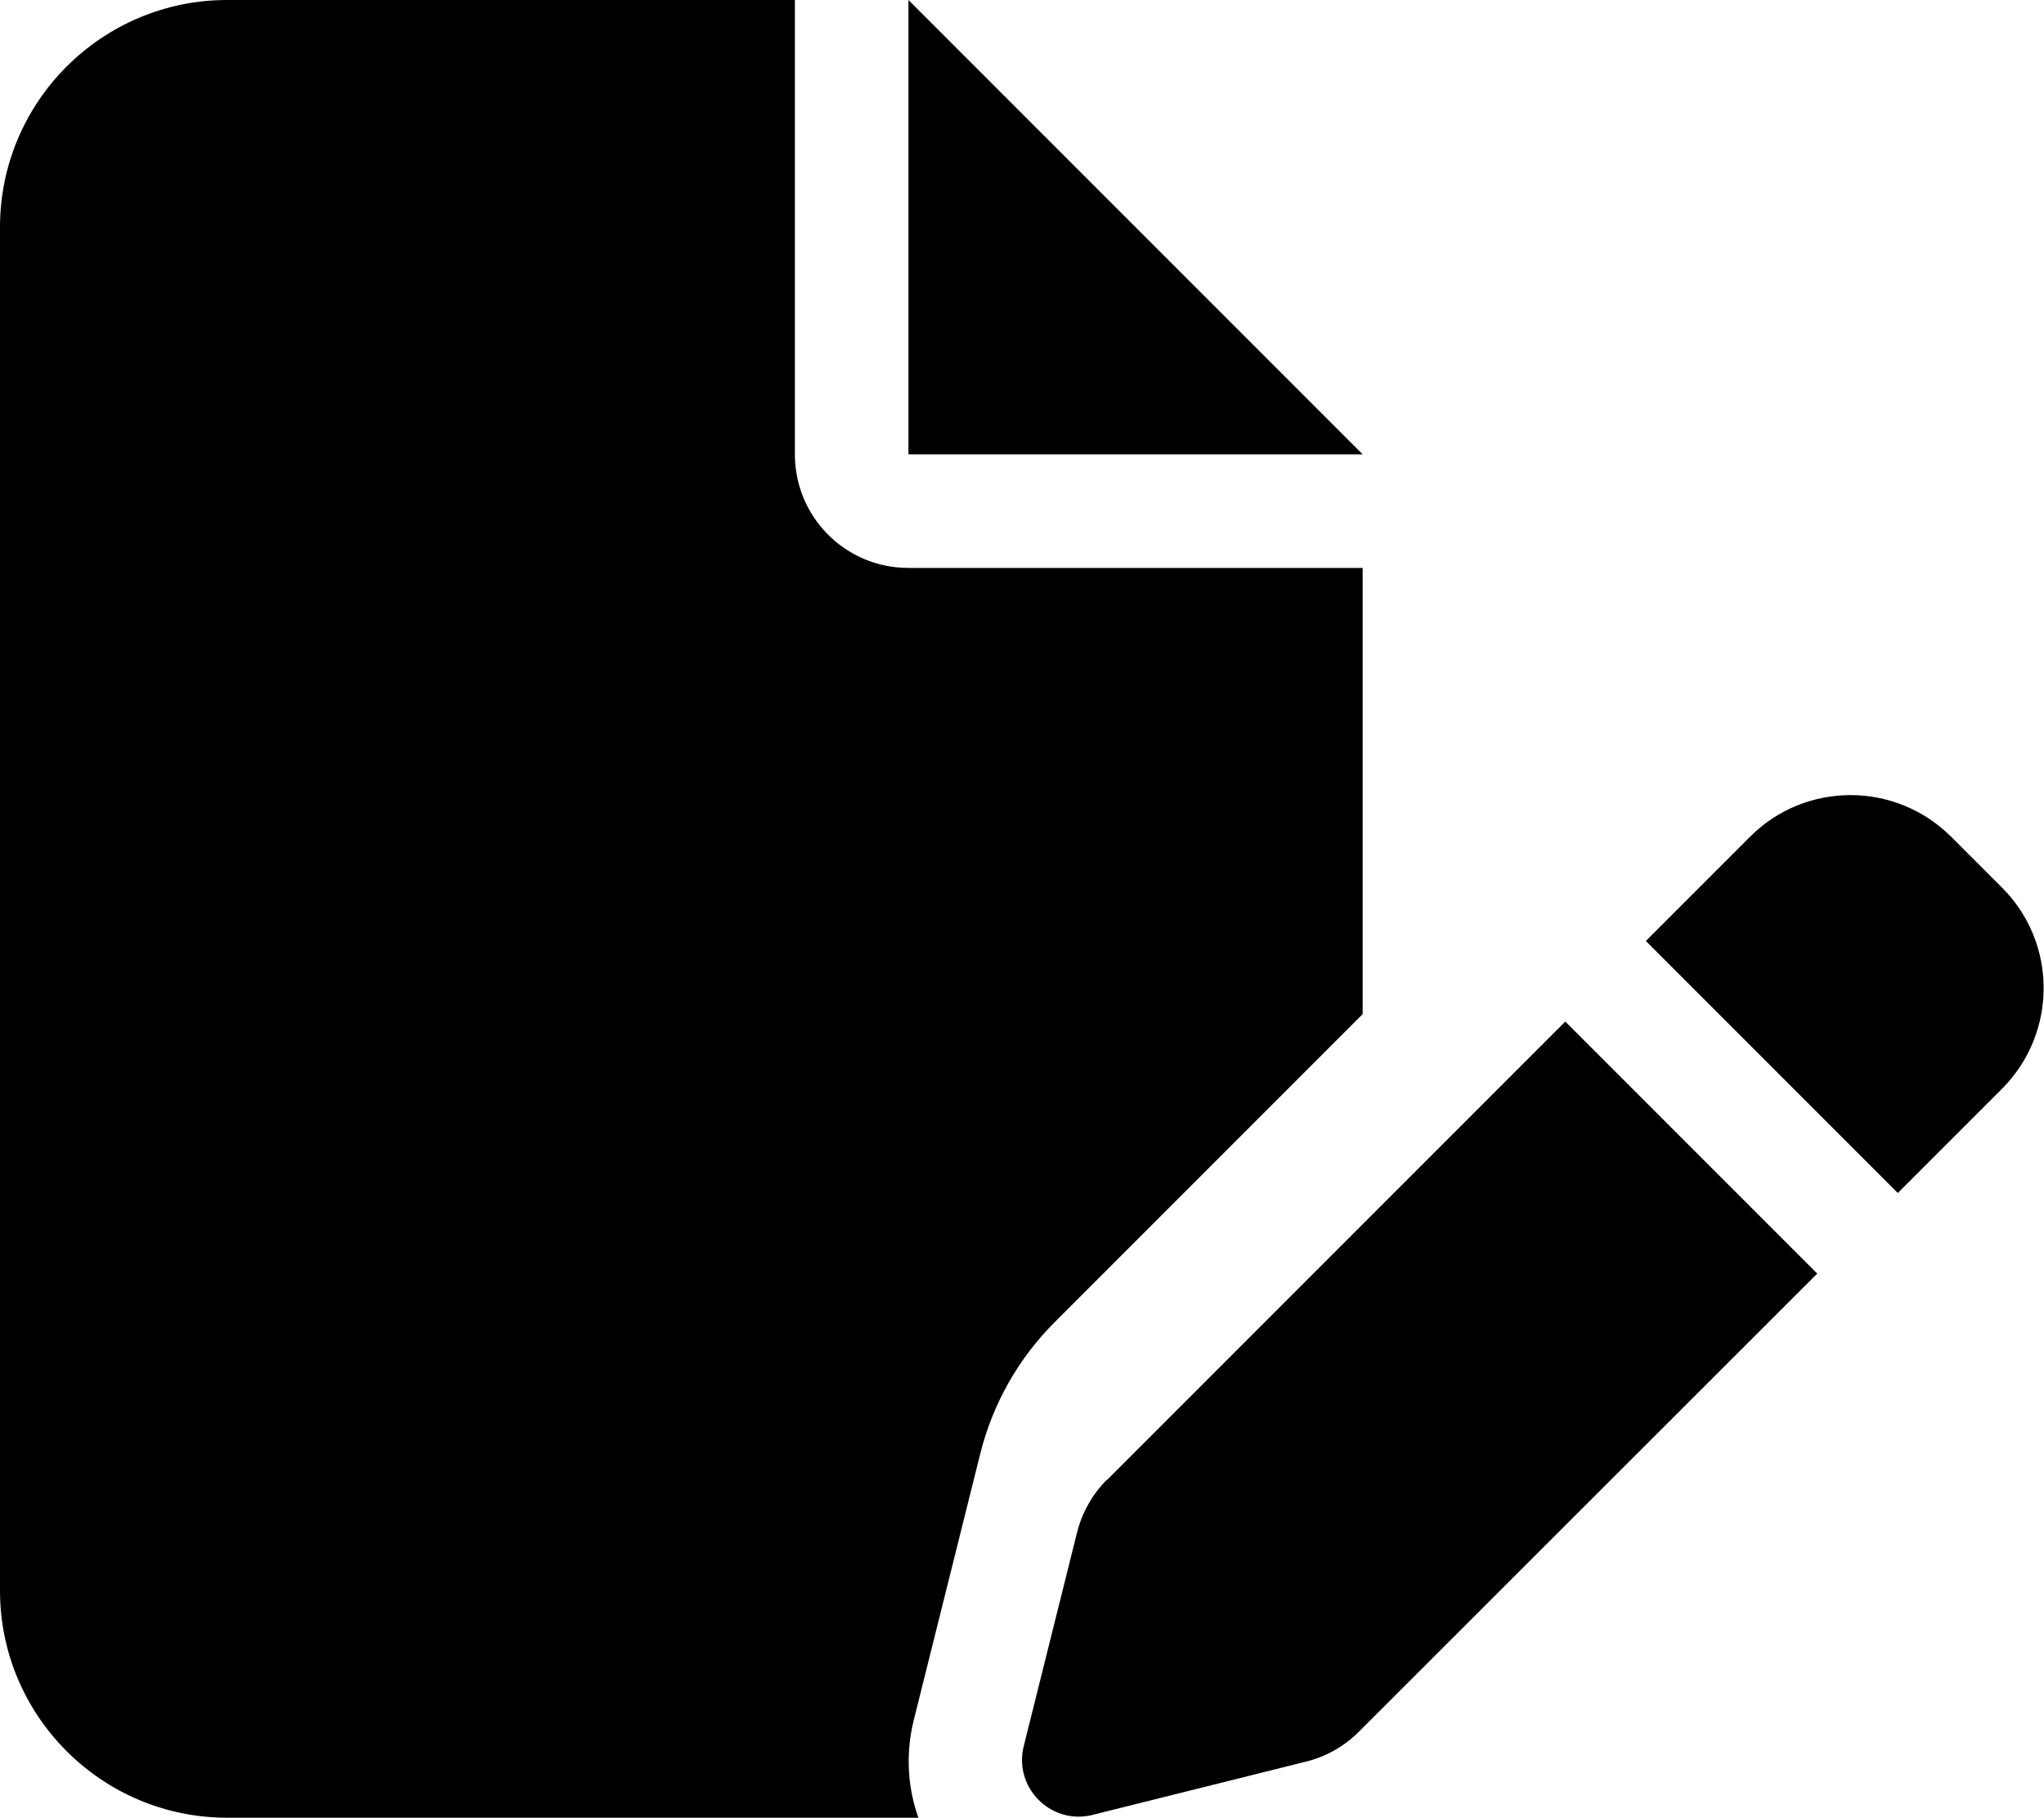
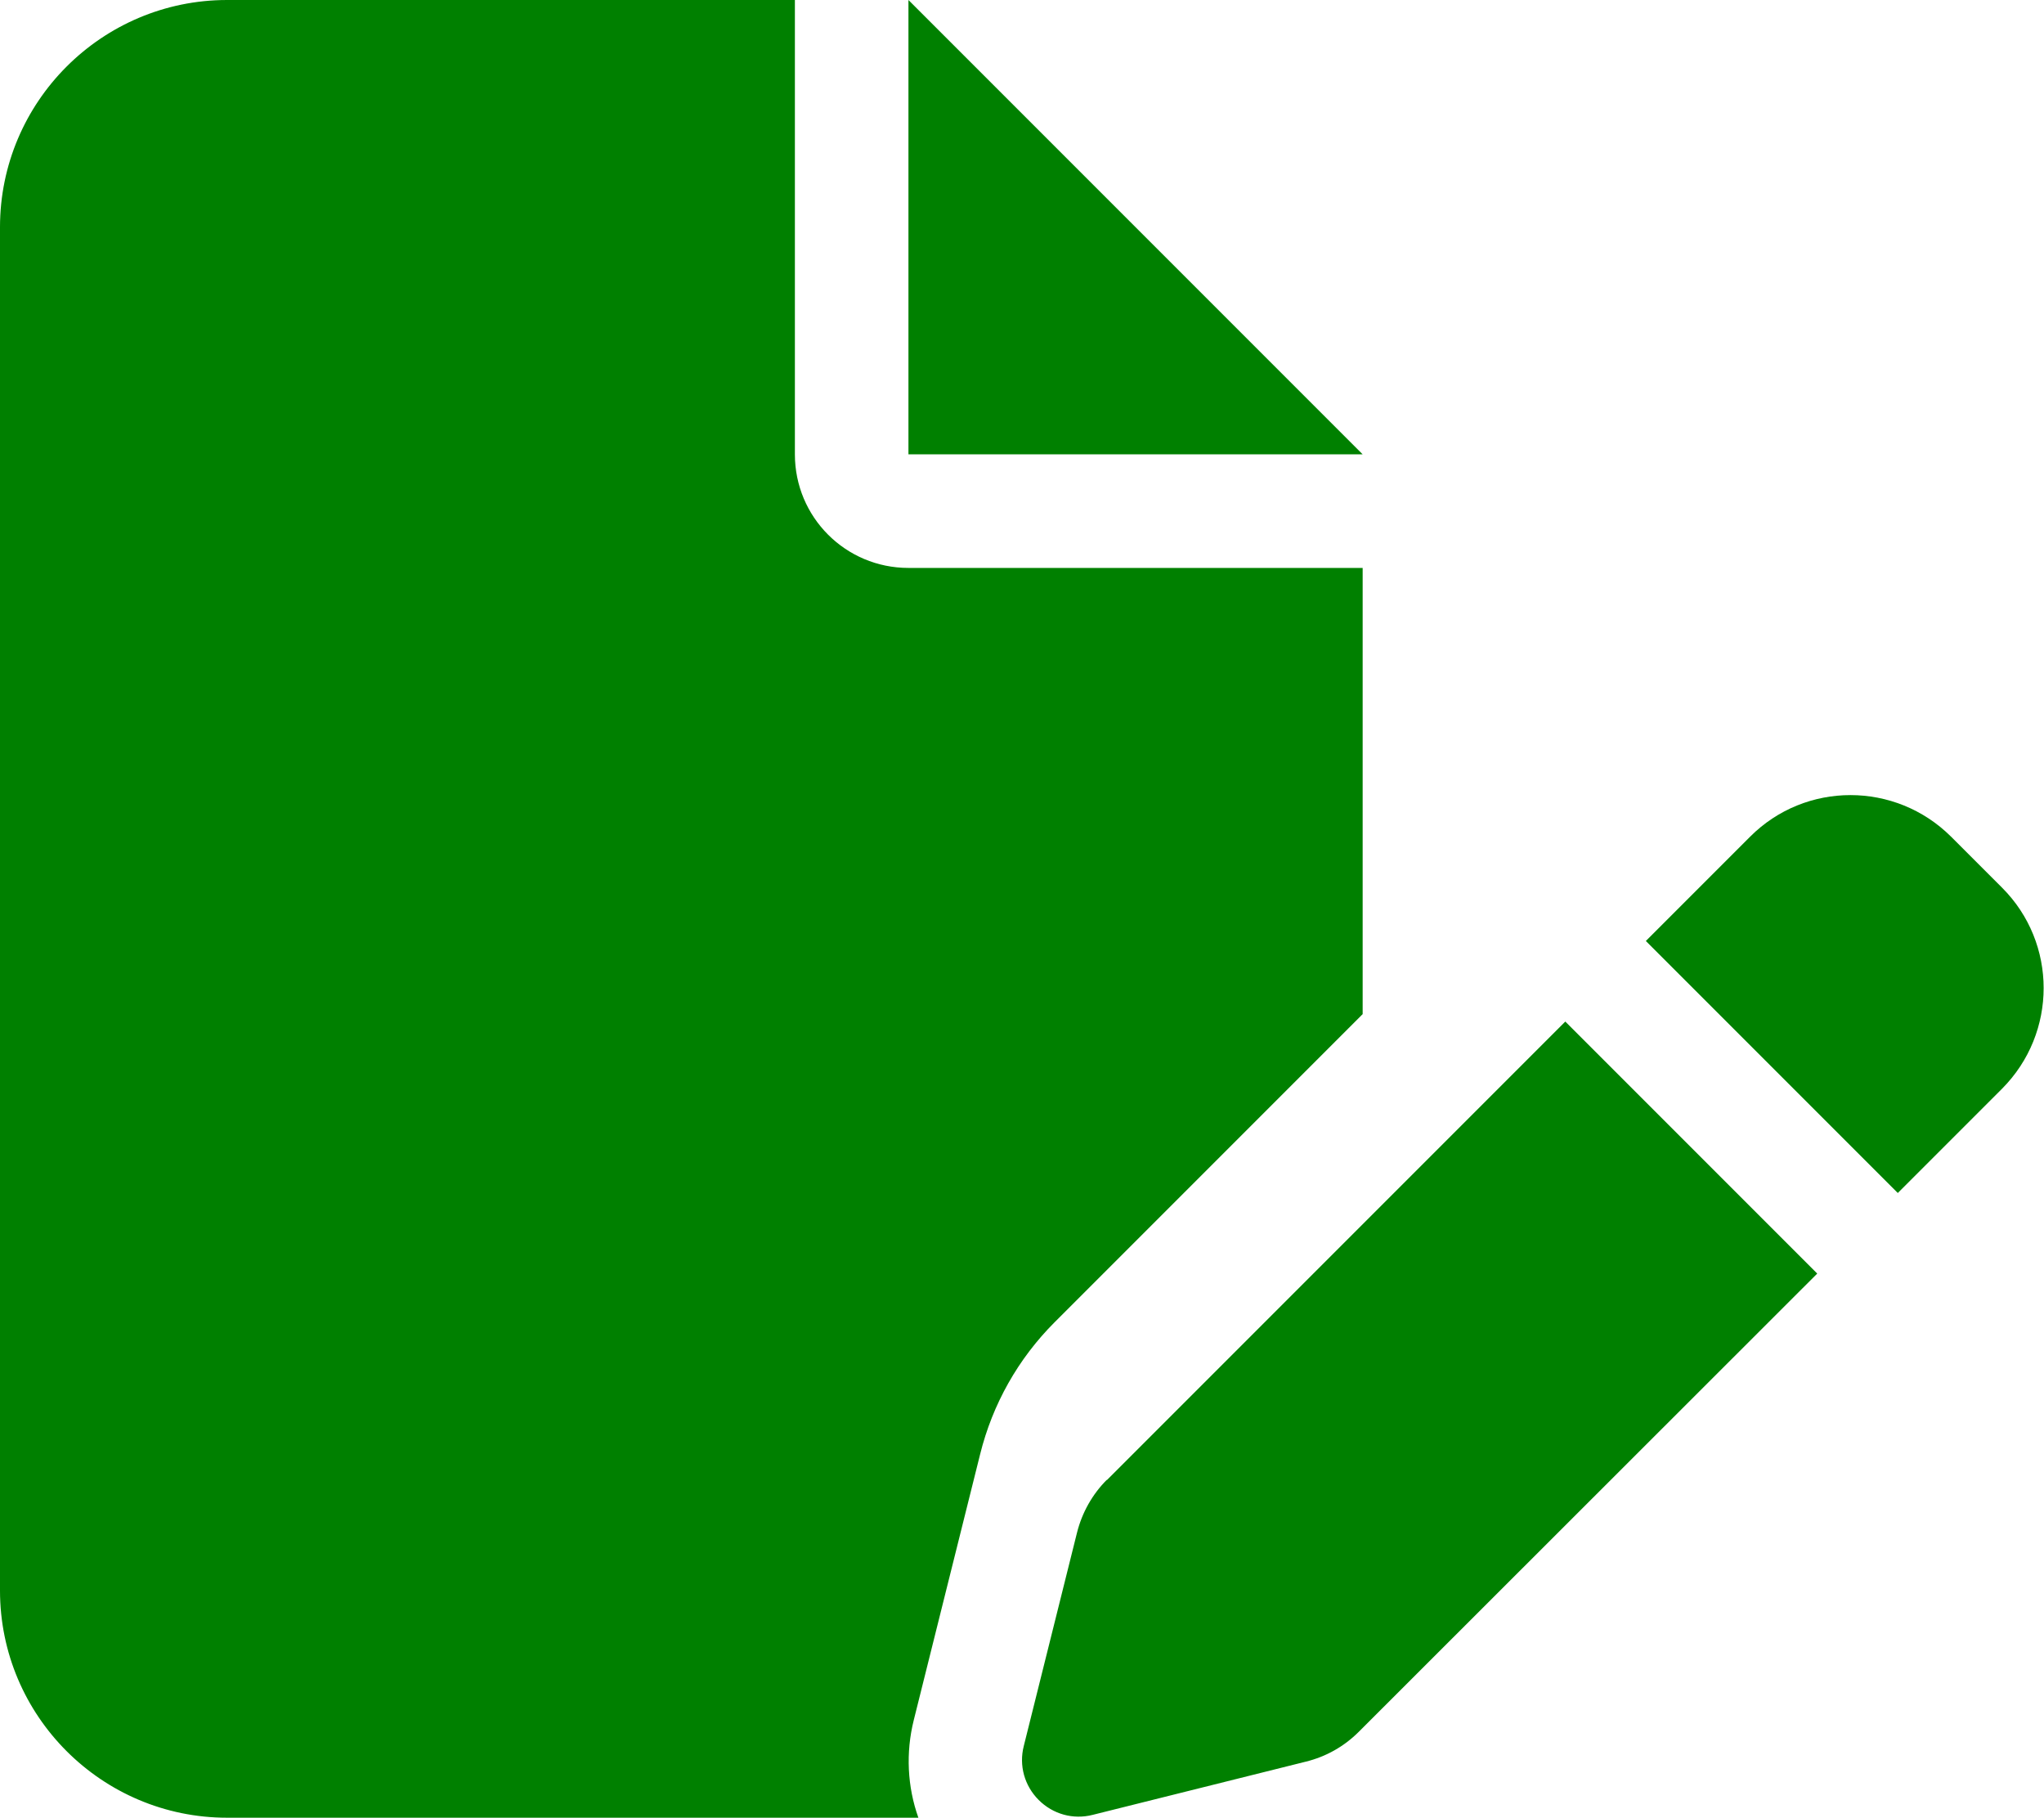
- <svg xmlns="http://www.w3.org/2000/svg" viewBox="0 0 576 512">
+ <svg xmlns="http://www.w3.org/2000/svg" fill="green" viewBox="0 0 576 512">
  <path d="M0 64C0 28.7 28.7 0 64 0H224V128c0 17.7 14.3 32 32 32H384V285.7l-86.8 86.8c-10.3 10.3-17.5 23.1-21 37.2l-18.7 74.9c-2.3 9.2-1.8 18.8 1.3 27.5H64c-35.3 0-64-28.7-64-64V64zm384 64H256V0L384 128zM549.8 235.7l14.4 14.4c15.6 15.6 15.6 40.9 0 56.6l-29.4 29.4-71-71 29.4-29.4c15.6-15.6 40.9-15.6 56.6 0zM311.9 417L441.1 287.8l71 71L382.9 487.9c-4.1 4.1-9.2 7-14.9 8.4l-60.1 15c-5.5 1.4-11.2-.2-15.2-4.2s-5.6-9.7-4.2-15.2l15-60.1c1.4-5.6 4.3-10.8 8.4-14.9z" />
</svg>
